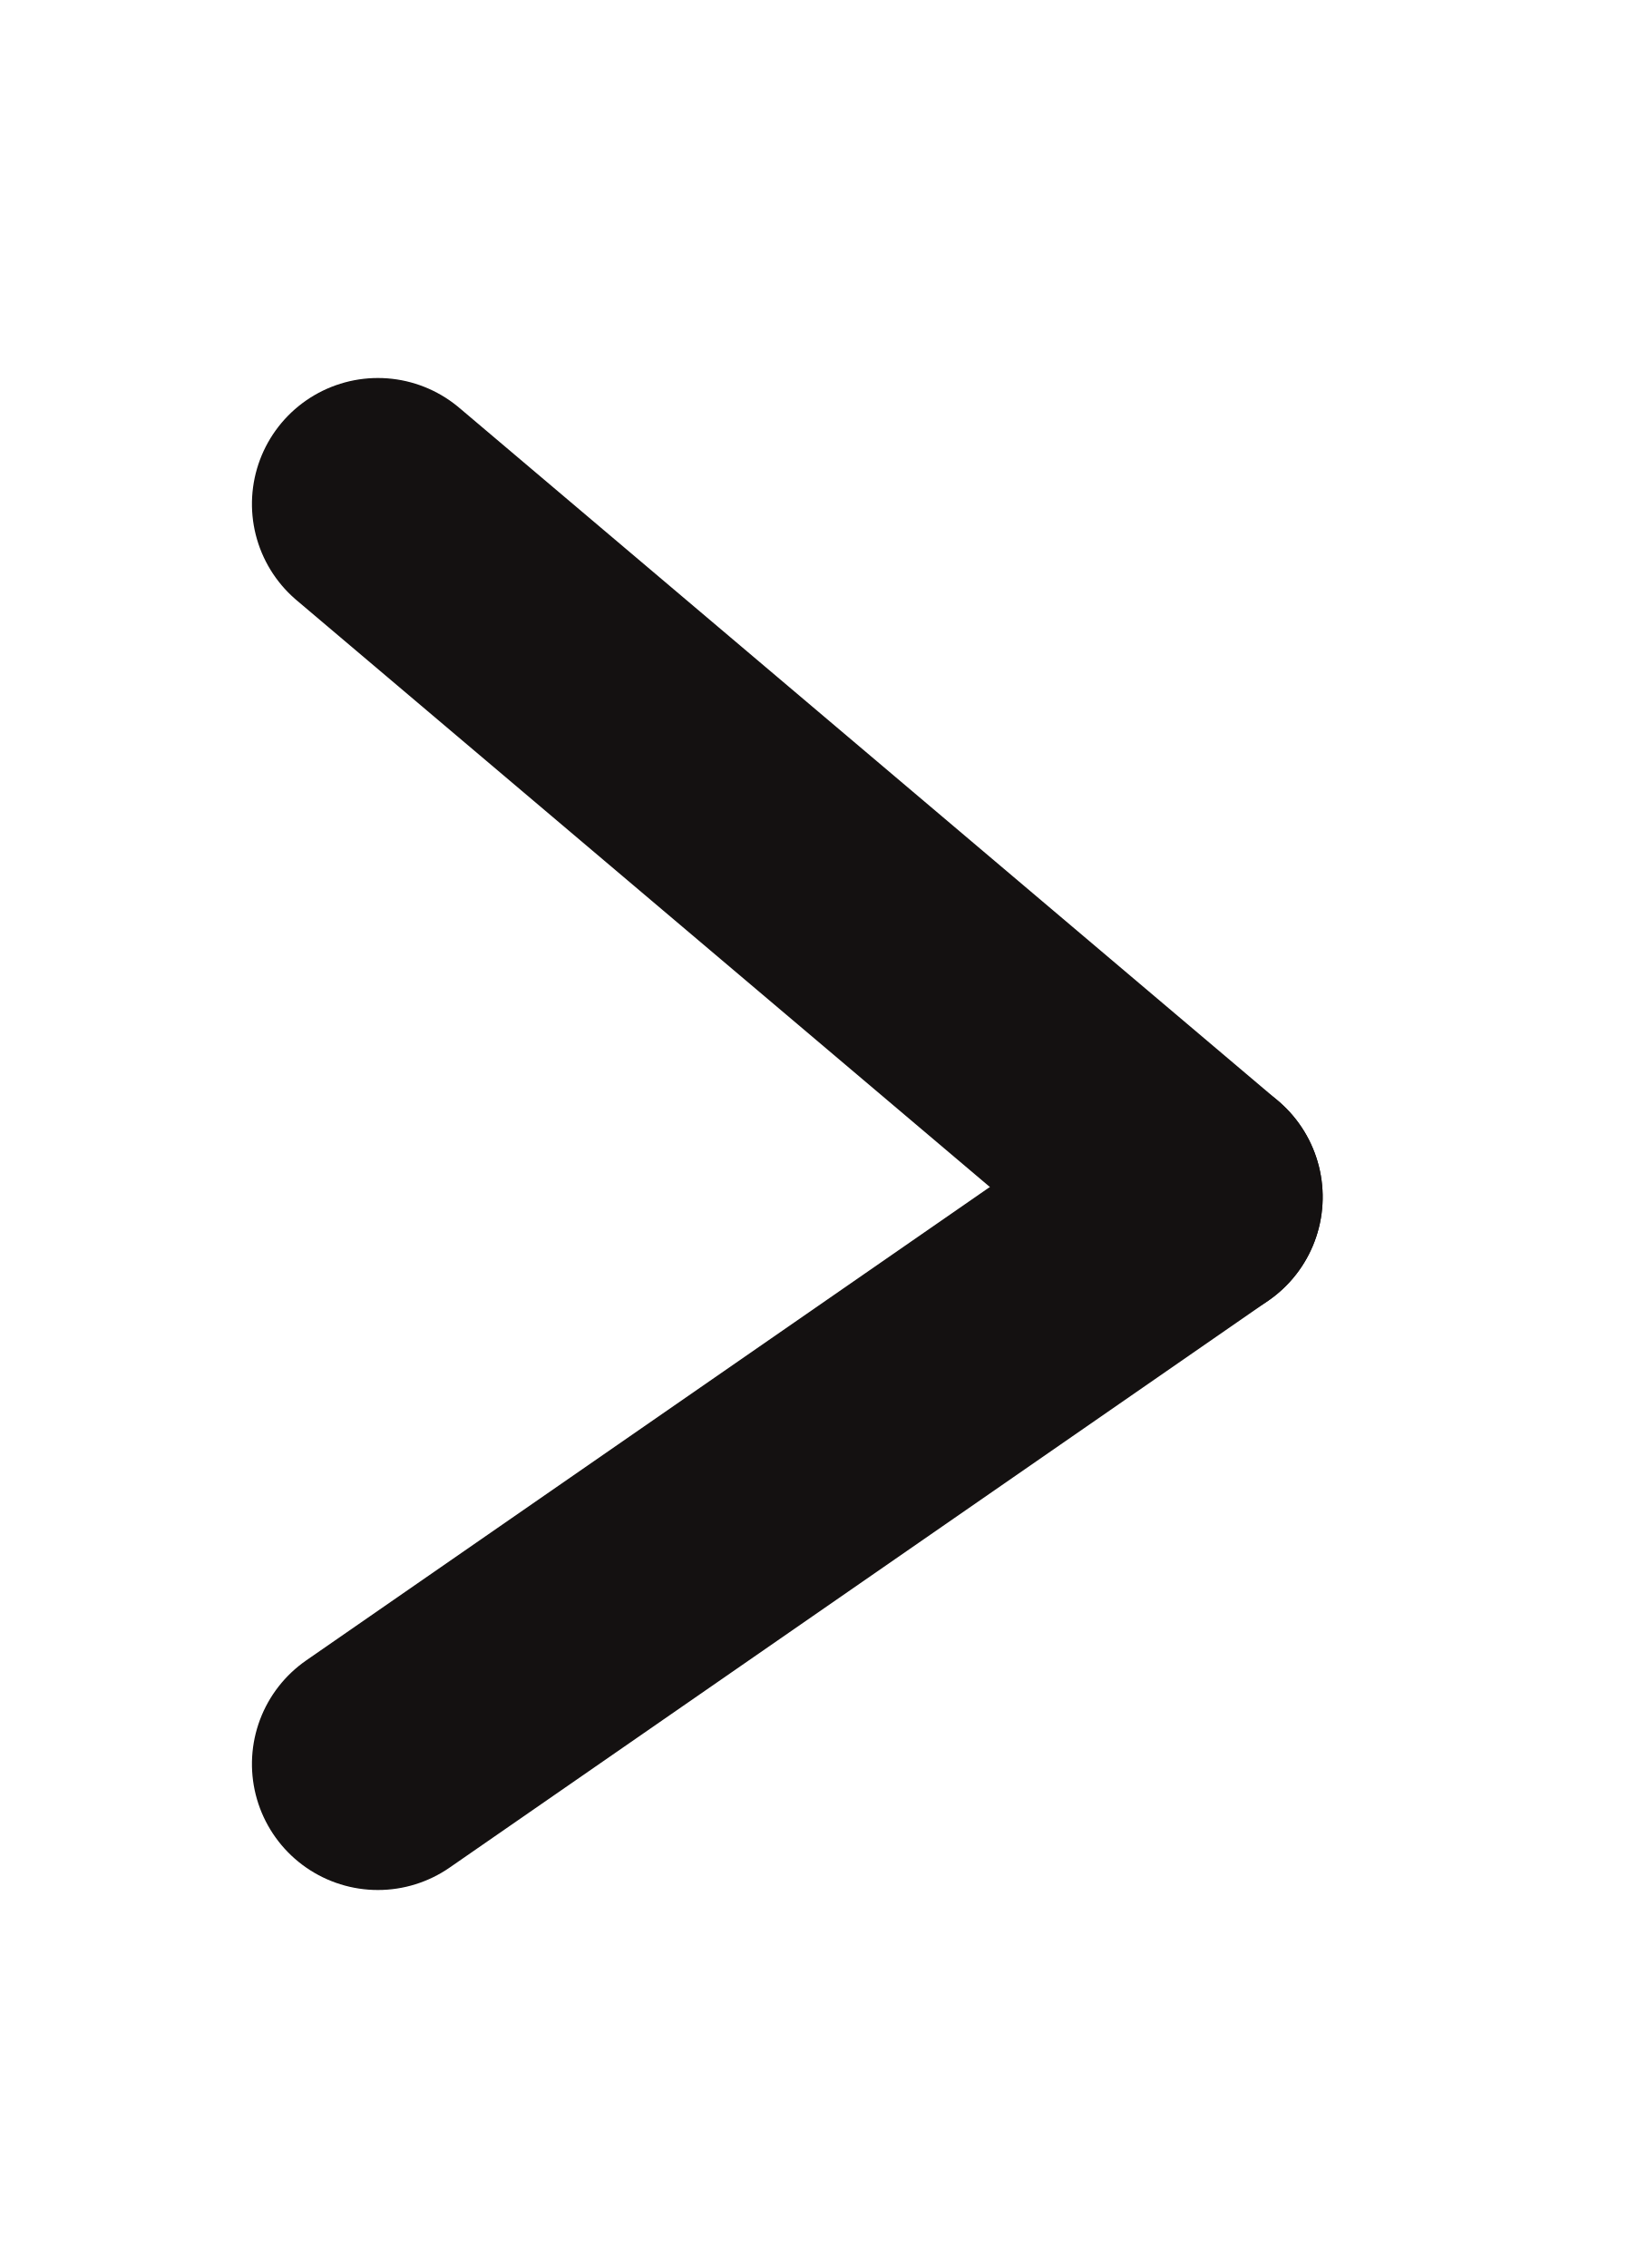
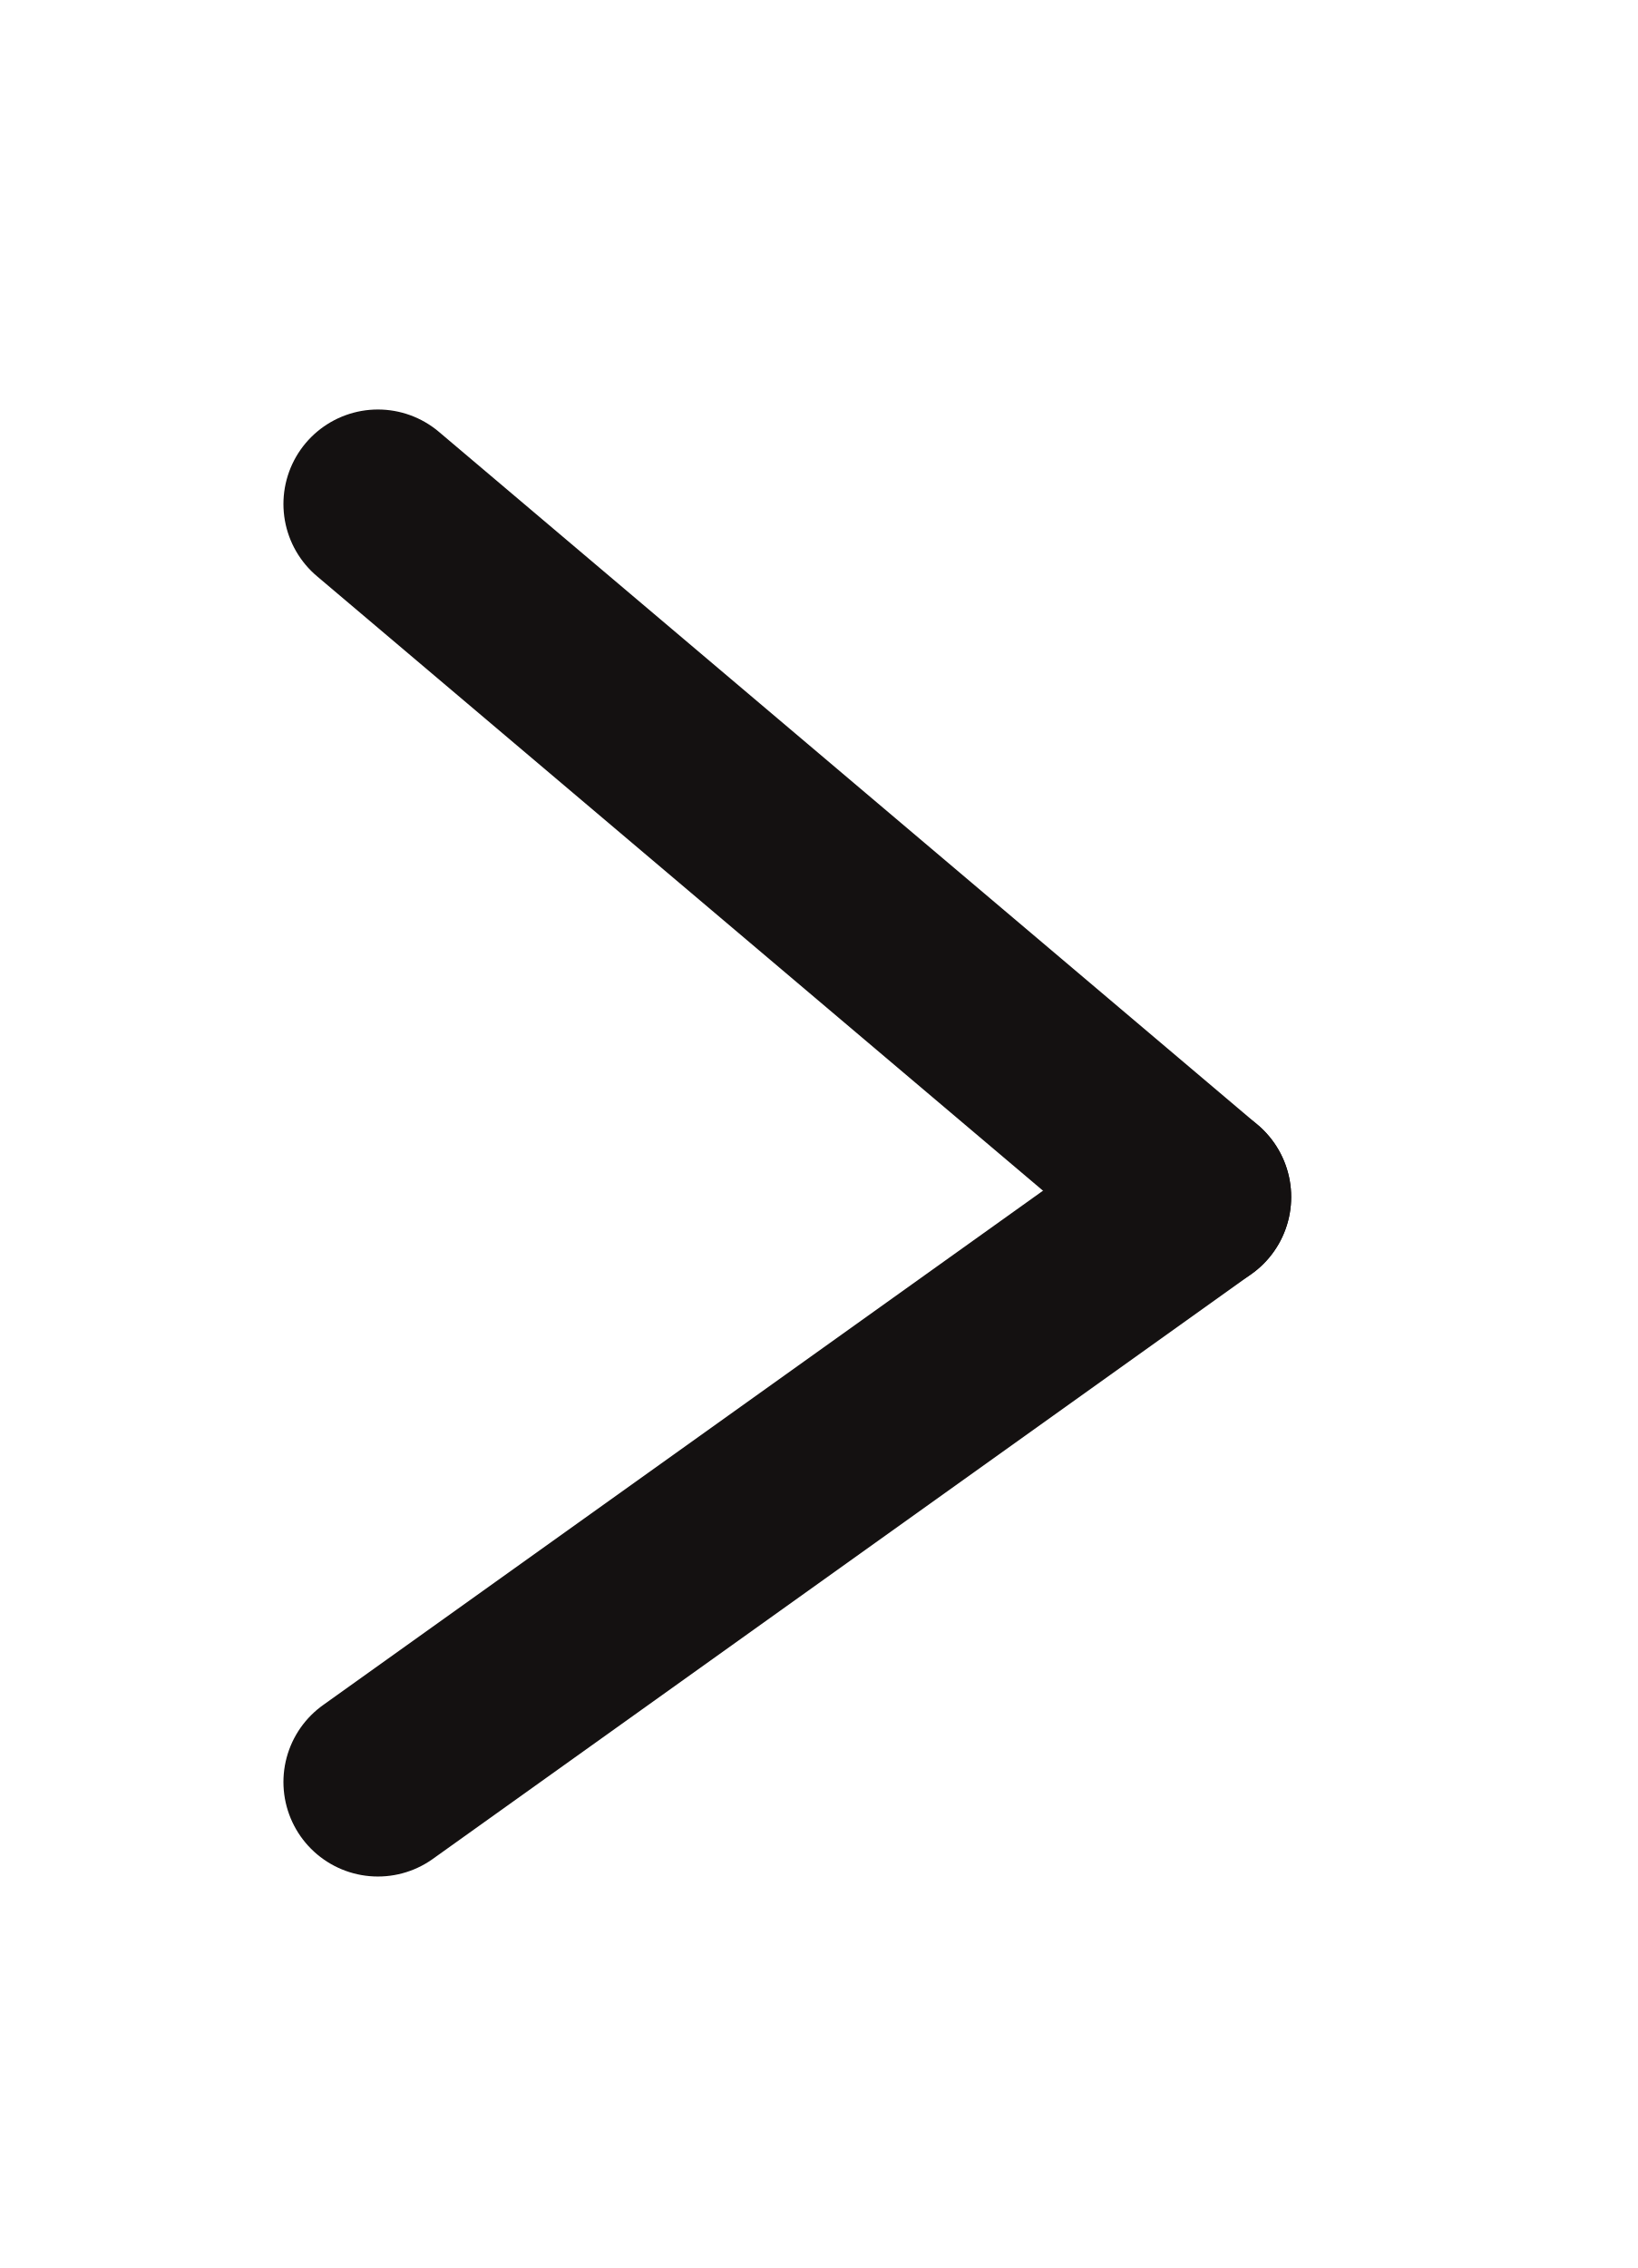
<svg xmlns="http://www.w3.org/2000/svg" width="13px" height="18px" viewBox="0 0 13 18" version="1.1">
  <g id="player-/-next" stroke="none" stroke-width="1" fill="none" fill-rule="evenodd" stroke-linecap="round" stroke-linejoin="round">
-     <line x1="3.5" y1="3.5" x2="9" y2="10" id="Line-Copy-2" stroke="#141111" stroke-width="2" transform="translate(6.5, 7) scale(-1, 1) rotate(90) translate(-6.5, -7)" />
-     <line x1="4.5" y1="14.5" x2="9" y2="8" id="Line-2-Copy-2" stroke="#141111" stroke-width="2" transform="translate(6.5, 11.5) scale(-1, 1) rotate(90) translate(-6.5, -11.5)" />
+     <line x1="3.5" y1="3.5" x2="9" y2="10" id="Line-Copy-2" stroke="#141111" stroke-width="1.5" transform="translate(6.5, 7) scale(-1, 1) rotate(90) translate(-6.5, -7)" />
+     <line x1="4" y1="15" x2="8.643" y2="8.5" id="Line-2-Copy-2" stroke="#141111" stroke-width="1.5" transform="translate(6.5, 12) scale(-1, 1) rotate(90) translate(-6.5, -12)" />
  </g>
</svg>
